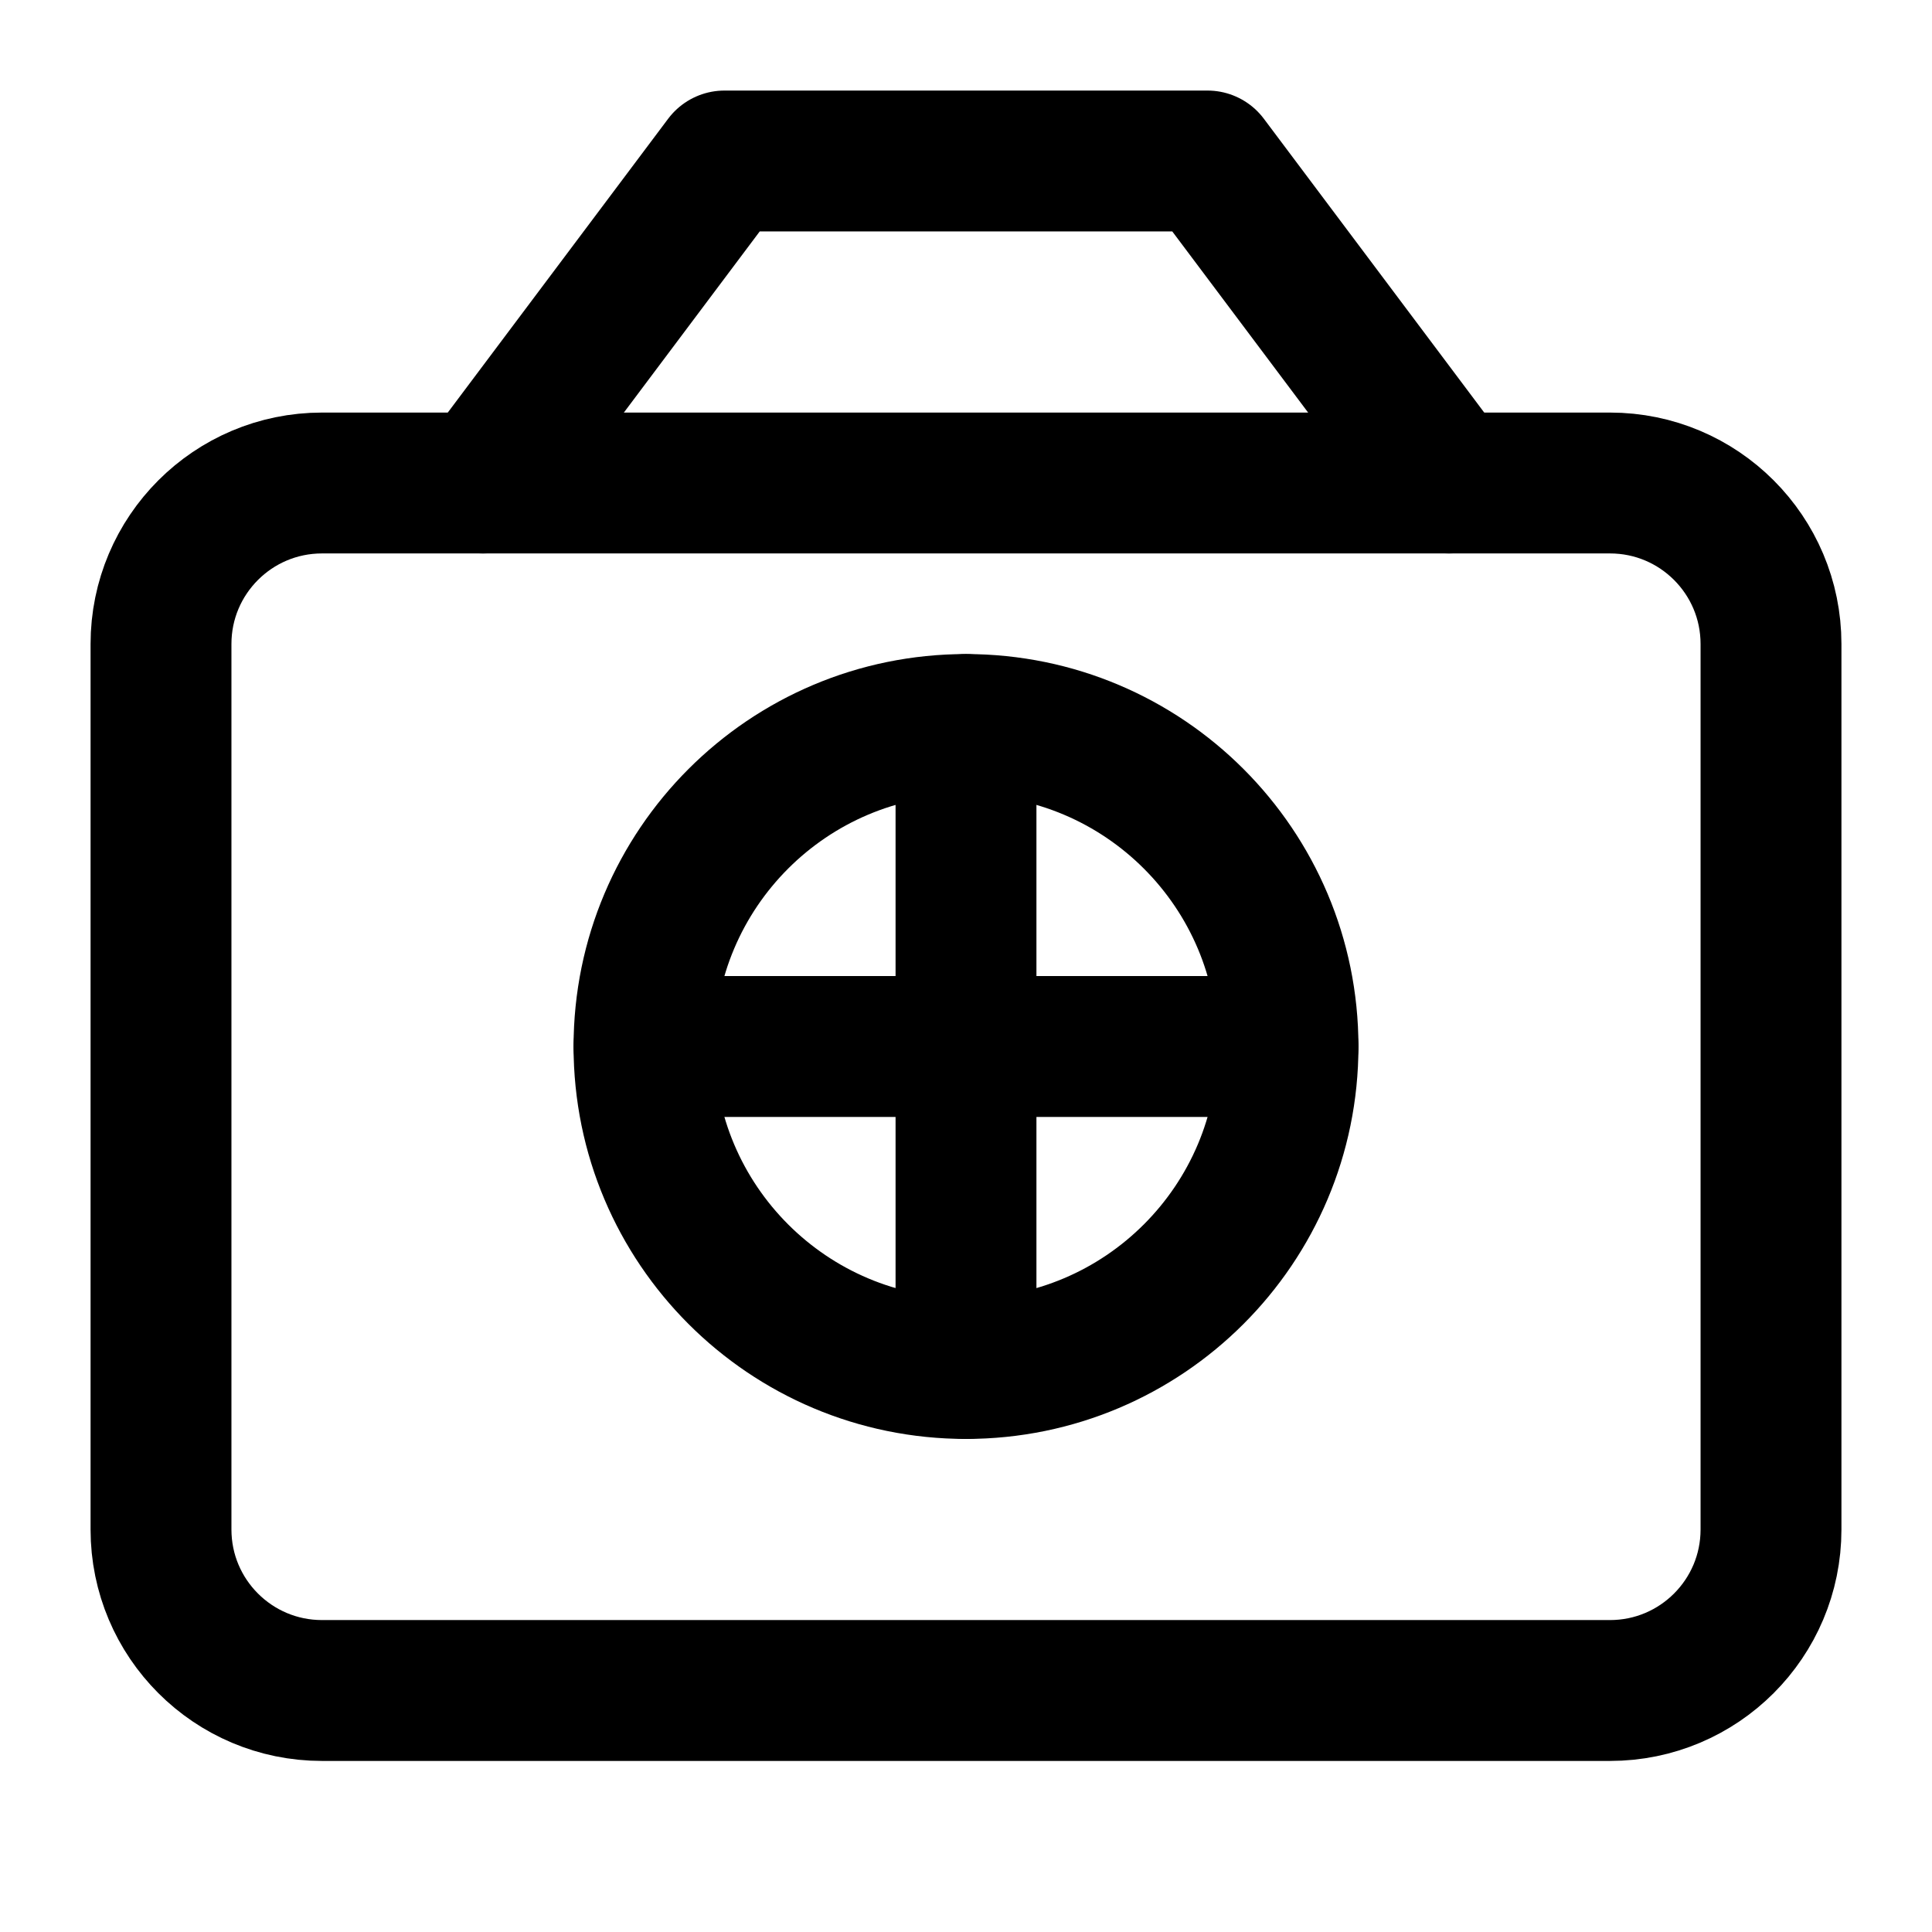
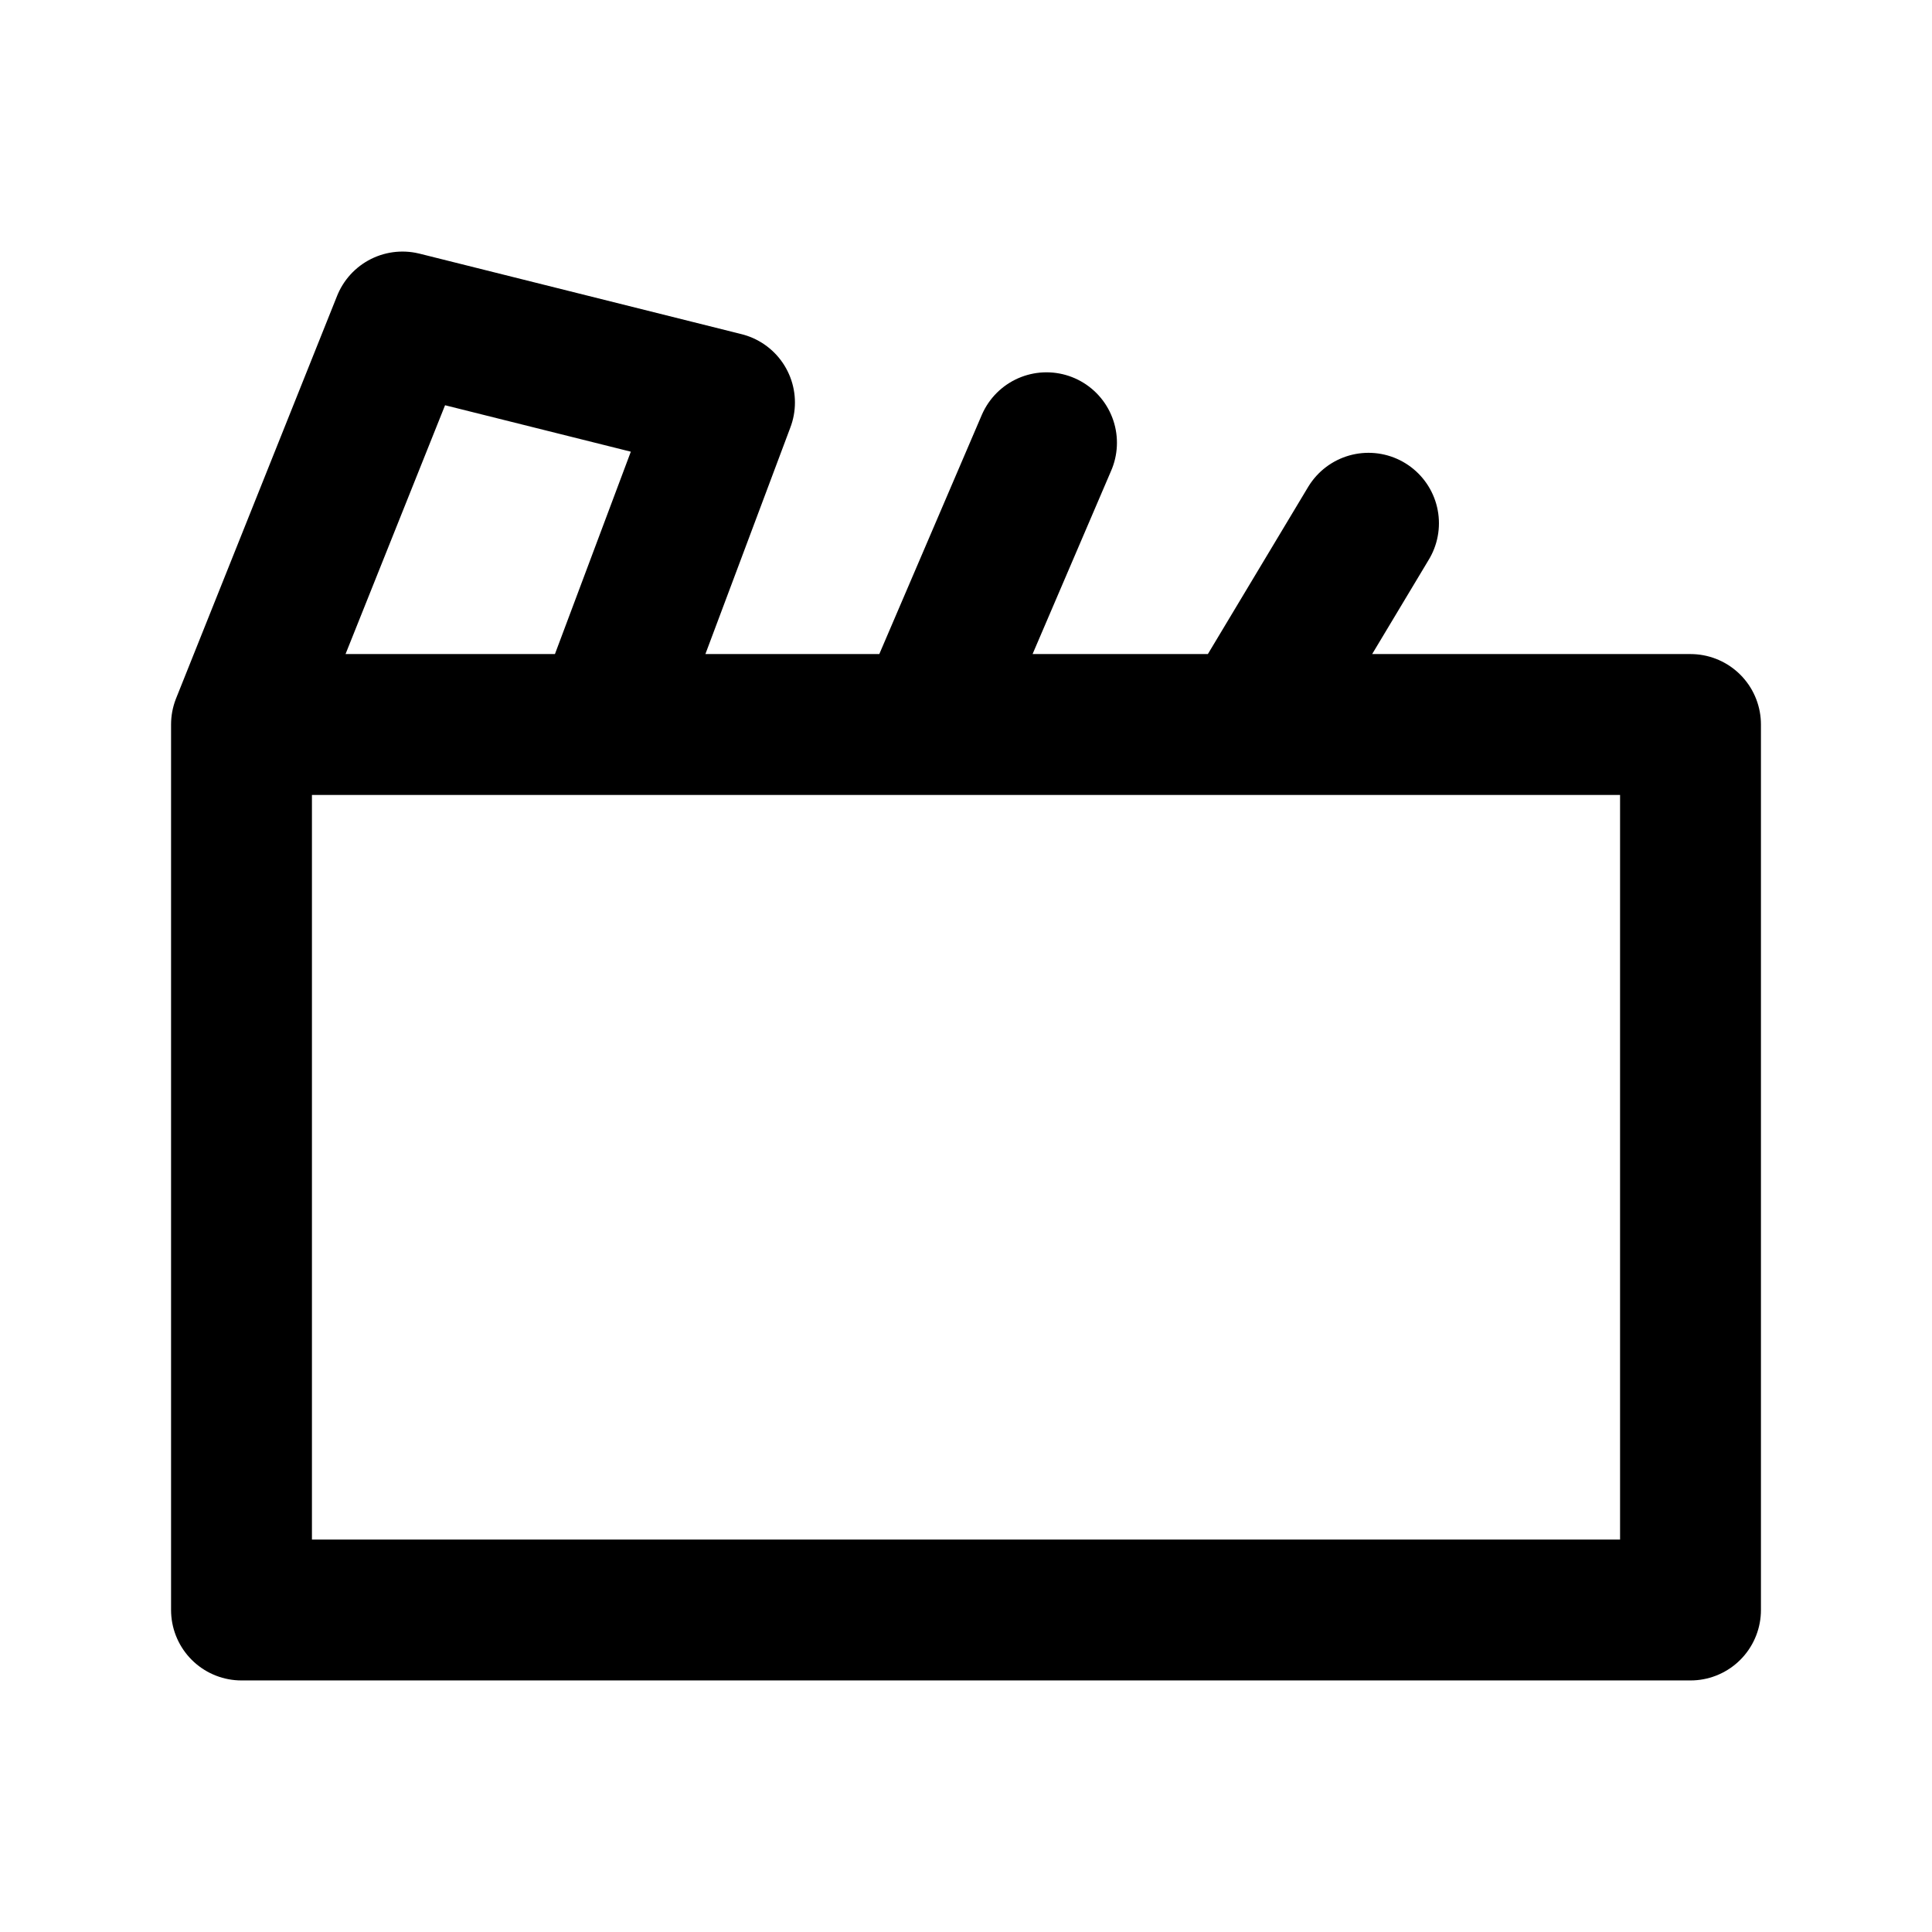
<svg xmlns="http://www.w3.org/2000/svg" viewBox="0 0 24 24" width="24" height="24" role="img" aria-label="Render">
  <g fill="none" stroke="currentColor" stroke-width="1.75" stroke-linecap="round" stroke-linejoin="round">
-     <rect x="2" y="6" width="20" height="15" rx="2" />
-   </g>
-   <g fill="none" stroke="currentColor" stroke-width="1.75" stroke-linecap="round" stroke-linejoin="round">
-     <path d="M6 6l3-4h6l3 4" />
-   </g>
-   <g fill="none" stroke="currentColor" stroke-width="1.75" stroke-linecap="round" stroke-linejoin="round">
-     <circle cx="12" cy="13" r="4" />
-   </g>
-   <g fill="none" stroke="currentColor" stroke-width="1.75" stroke-linecap="round" stroke-linejoin="round">
-     <path d="M12 9v8m-4-4h8" />
+     <path d="M3 9h18v11H3zM3 9l2-5 4 1M9 5l-1.5 4M13 5.5 11.5 9M17 6.5 15.5 9" />
  </g>
</svg>
